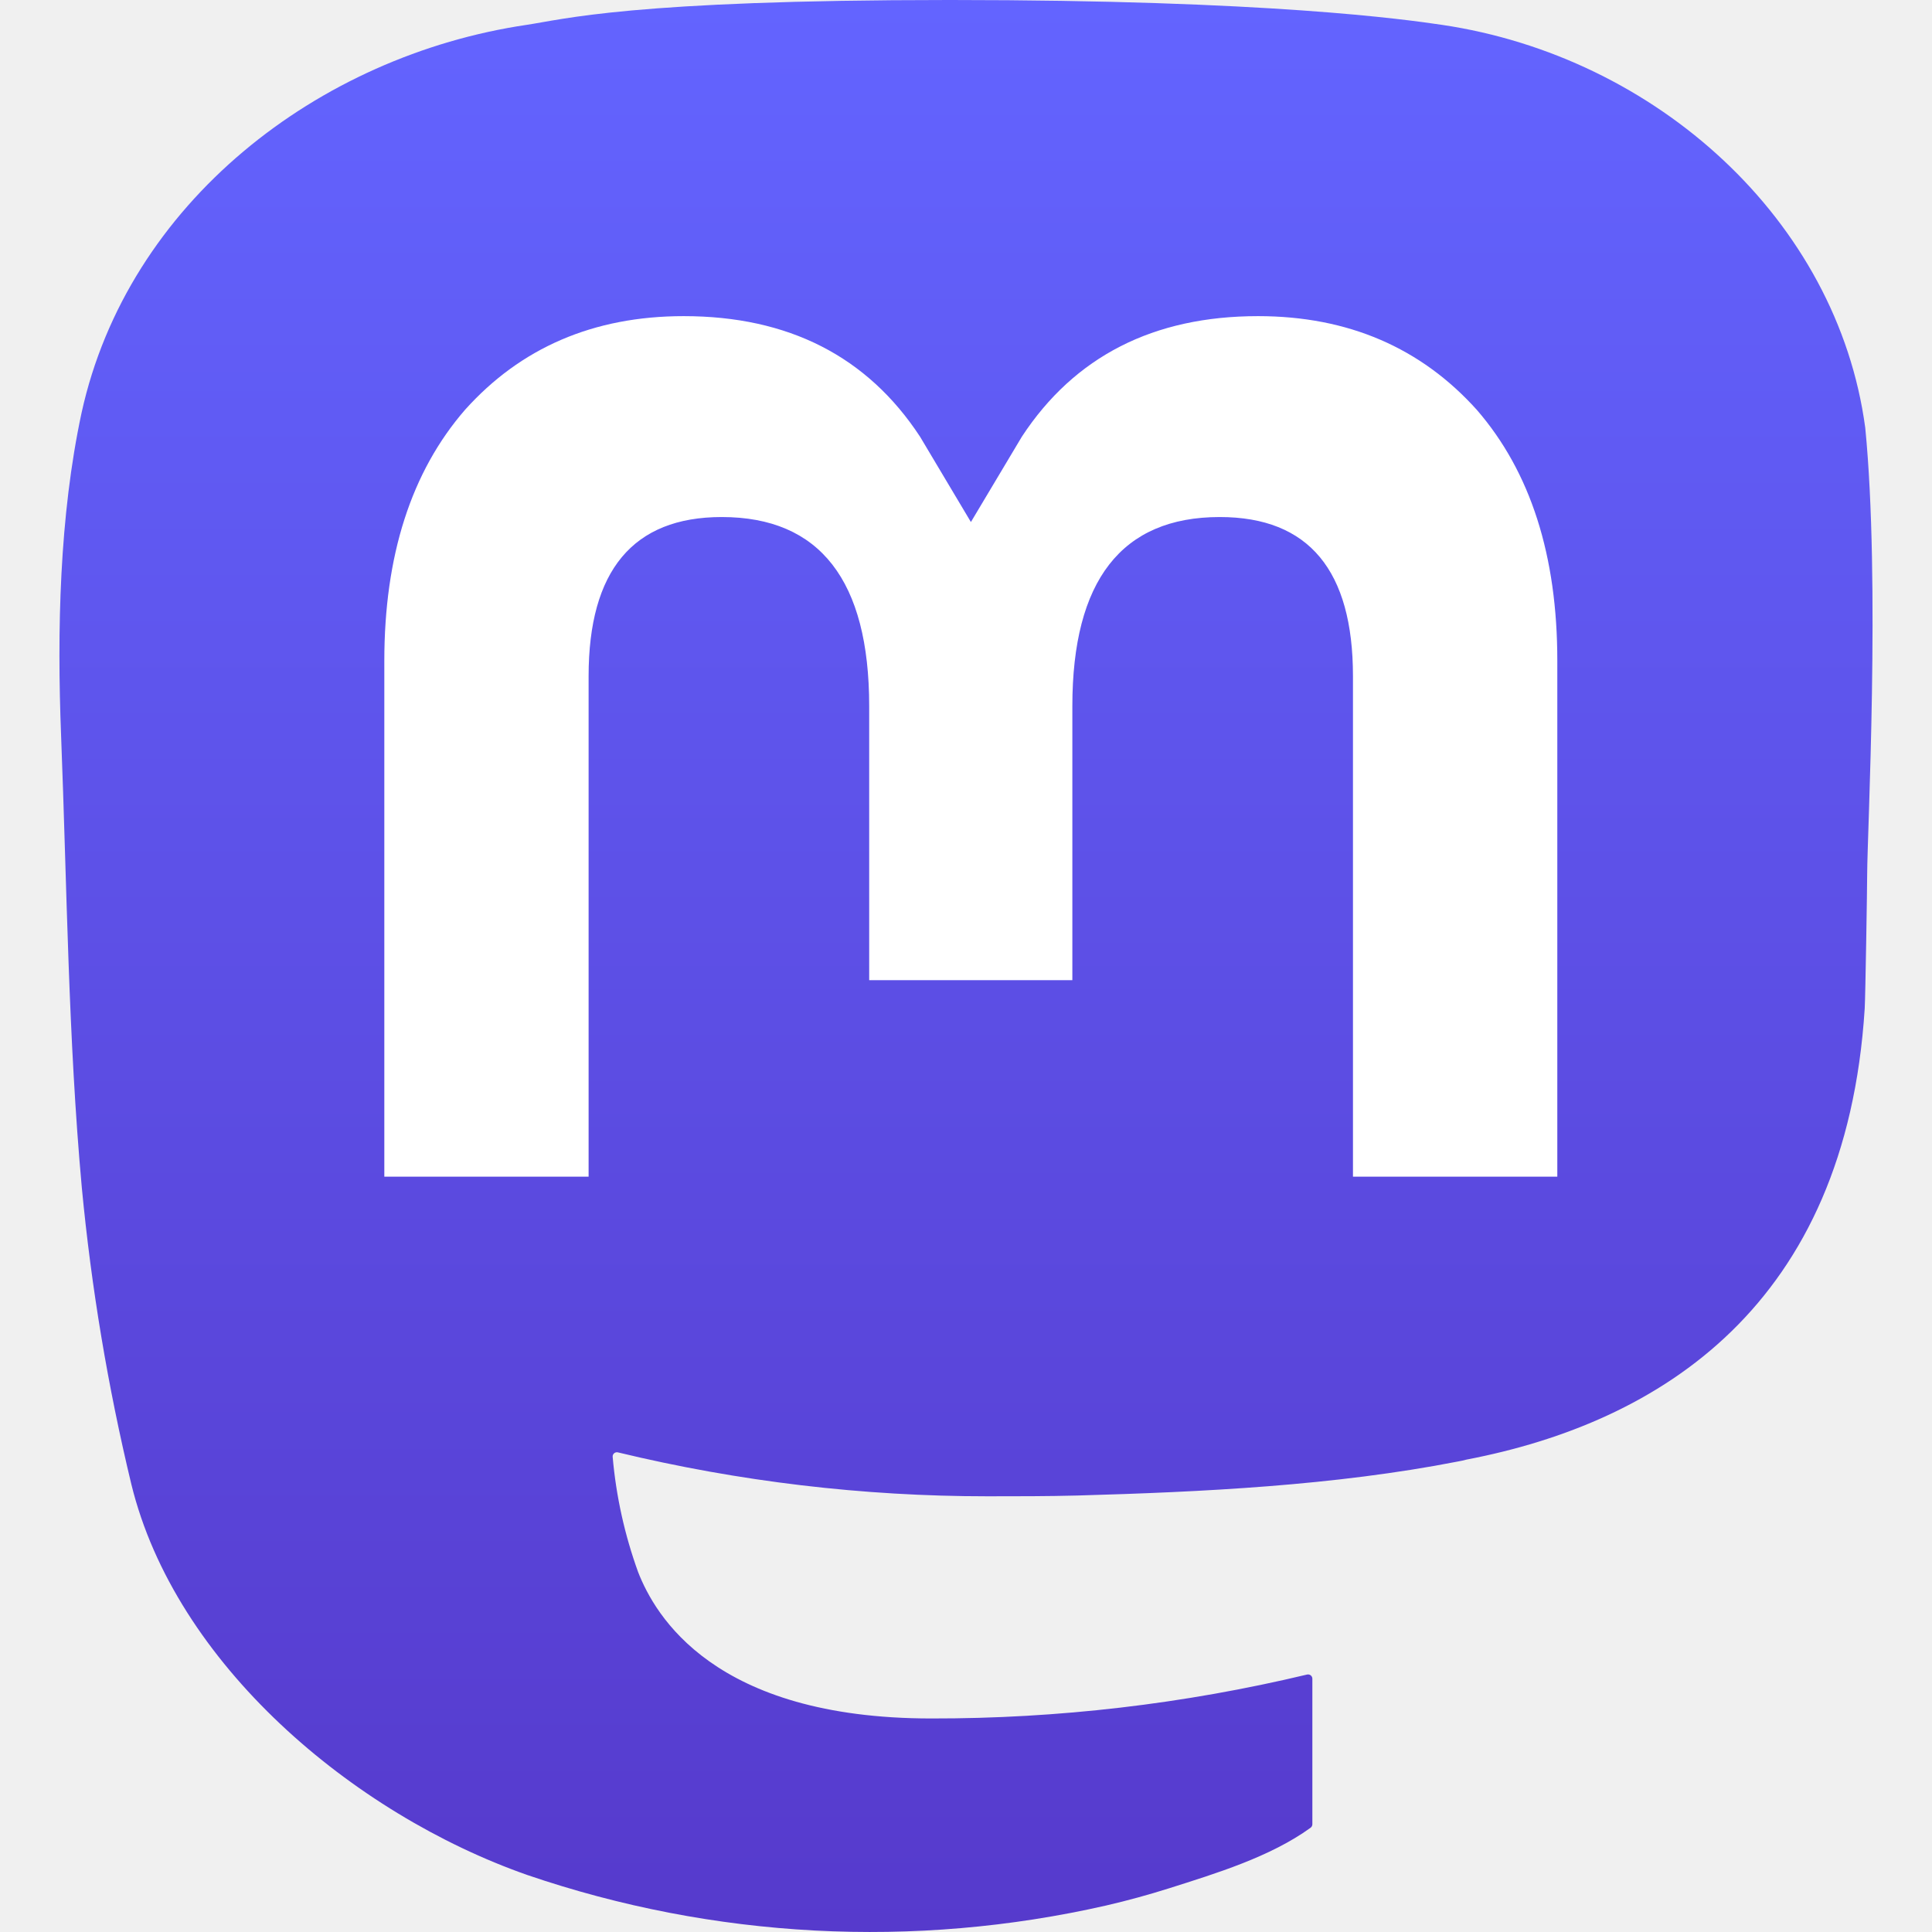
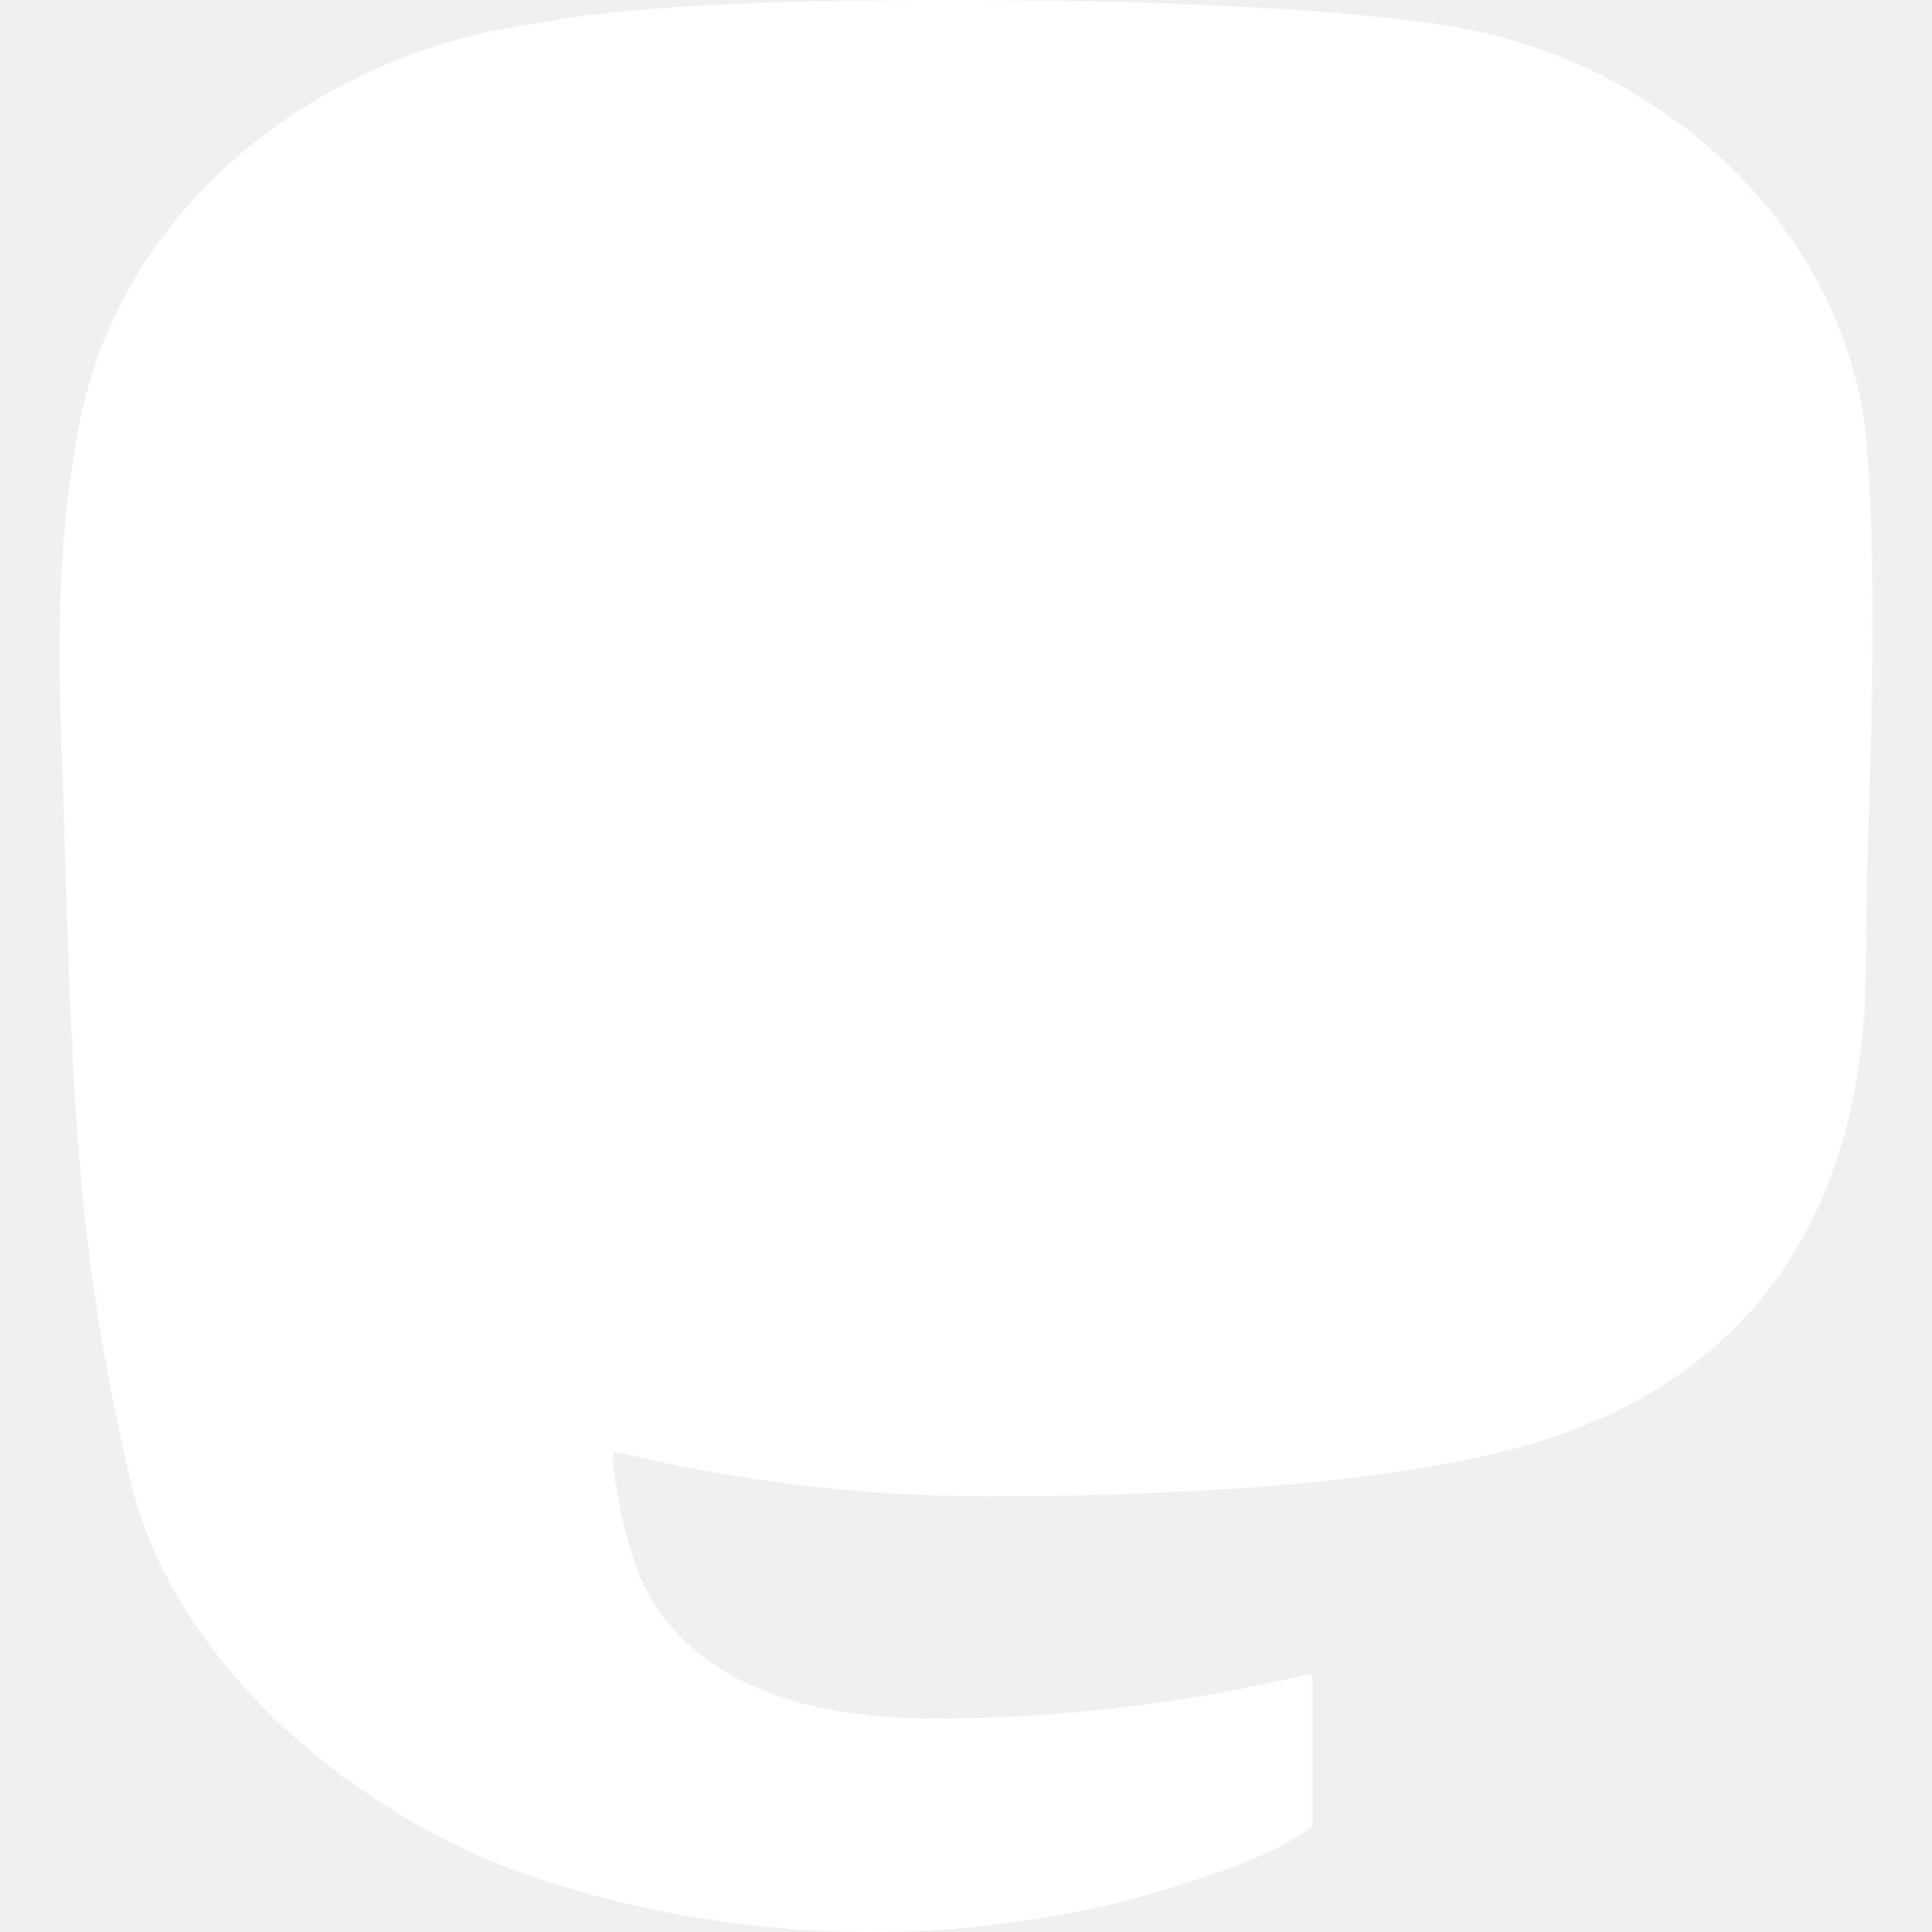
<svg xmlns="http://www.w3.org/2000/svg" width="65" height="65" viewBox="0 0 61 65" fill="none">
-   <path d="M60.754 14.39C59.814 7.406 53.727 1.903 46.512 0.836C45.294 0.656 40.682 0 29.997 0H29.918C19.23 0 16.937 0.656 15.72 0.836C8.705 1.873 2.299 6.819 0.745 13.885C-0.003 17.365 -0.083 21.224 0.056 24.763C0.254 29.838 0.293 34.905 0.753 39.96C1.072 43.318 1.628 46.648 2.417 49.928C3.894 55.984 9.875 61.024 15.734 63.08C22.008 65.224 28.754 65.58 35.218 64.108C35.929 63.943 36.632 63.751 37.325 63.532C38.897 63.033 40.738 62.474 42.091 61.494C42.11 61.48 42.125 61.462 42.136 61.442C42.147 61.421 42.153 61.399 42.153 61.376V56.477C42.153 56.456 42.148 56.434 42.138 56.415C42.129 56.396 42.115 56.379 42.098 56.365C42.081 56.352 42.061 56.343 42.04 56.338C42.019 56.334 41.997 56.334 41.976 56.338C37.834 57.328 33.59 57.823 29.332 57.816C22.005 57.816 20.034 54.338 19.469 52.891C19.016 51.64 18.727 50.335 18.612 49.009C18.611 48.987 18.615 48.964 18.624 48.944C18.633 48.924 18.647 48.906 18.664 48.892C18.682 48.877 18.702 48.867 18.724 48.863C18.745 48.858 18.768 48.858 18.79 48.864C22.862 49.846 27.037 50.342 31.227 50.341C32.234 50.341 33.239 50.341 34.246 50.315C38.46 50.196 42.901 49.981 47.047 49.171C47.15 49.151 47.253 49.133 47.342 49.106C53.881 47.851 60.104 43.91 60.736 33.93C60.76 33.537 60.819 29.815 60.819 29.407C60.822 28.021 61.265 19.578 60.754 14.39Z" fill="url(#paint0_linear_89_8)" />
+   <path d="M60.754 14.39C59.814 7.406 53.727 1.903 46.512 0.836C45.294 0.656 40.682 0 29.997 0H29.918C19.23 0 16.937 0.656 15.72 0.836C8.705 1.873 2.299 6.819 0.745 13.885C-0.003 17.365 -0.083 21.224 0.056 24.763C0.254 29.838 0.293 34.905 0.753 39.96C1.072 43.318 1.628 46.648 2.417 49.928C3.894 55.984 9.875 61.024 15.734 63.08C22.008 65.224 28.754 65.58 35.218 64.108C35.929 63.943 36.632 63.751 37.325 63.532C38.897 63.033 40.738 62.474 42.091 61.494C42.11 61.48 42.125 61.462 42.136 61.442C42.147 61.421 42.153 61.399 42.153 61.376V56.477C42.153 56.456 42.148 56.434 42.138 56.415C42.129 56.396 42.115 56.379 42.098 56.365C42.081 56.352 42.061 56.343 42.04 56.338C42.019 56.334 41.997 56.334 41.976 56.338C37.834 57.328 33.59 57.823 29.332 57.816C22.005 57.816 20.034 54.338 19.469 52.891C19.016 51.64 18.727 50.335 18.612 49.009C18.611 48.987 18.615 48.964 18.624 48.944C18.633 48.924 18.647 48.906 18.664 48.892C18.682 48.877 18.702 48.867 18.724 48.863C18.745 48.858 18.768 48.858 18.79 48.864C22.862 49.846 27.037 50.342 31.227 50.341C32.234 50.341 33.239 50.341 34.246 50.315C38.46 50.196 42.901 49.981 47.047 49.171C47.15 49.151 47.253 49.133 47.342 49.106C53.881 47.851 60.104 43.91 60.736 33.93C60.76 33.537 60.819 29.815 60.819 29.407C60.822 28.021 61.265 19.578 60.754 14.39Z" fill="white" />
  <path d="M50.394 22.237V39.588H43.519V22.748C43.519 19.203 42.041 17.395 39.036 17.395C35.733 17.395 34.078 19.534 34.078 23.759V32.976H27.243V23.759C27.243 19.534 25.586 17.395 22.282 17.395C19.295 17.395 17.803 19.203 17.803 22.748V39.588H10.93V22.237C10.93 18.692 11.835 15.875 13.645 13.788C15.513 11.705 17.962 10.636 21.003 10.636C24.522 10.636 27.181 11.989 28.954 14.692L30.665 17.563L32.379 14.692C34.152 11.989 36.811 10.636 40.324 10.636C43.362 10.636 45.811 11.705 47.685 13.788C49.493 15.873 50.396 18.69 50.394 22.237Z" fill="white" />
  <defs>
    <linearGradient id="paint0_linear_89_8" x1="30.5" y1="0" x2="30.5" y2="65" gradientUnits="userSpaceOnUse">
      <stop stop-color="#6364FF" />
      <stop offset="1" stop-color="#563ACC" />
    </linearGradient>
  </defs>
</svg>
